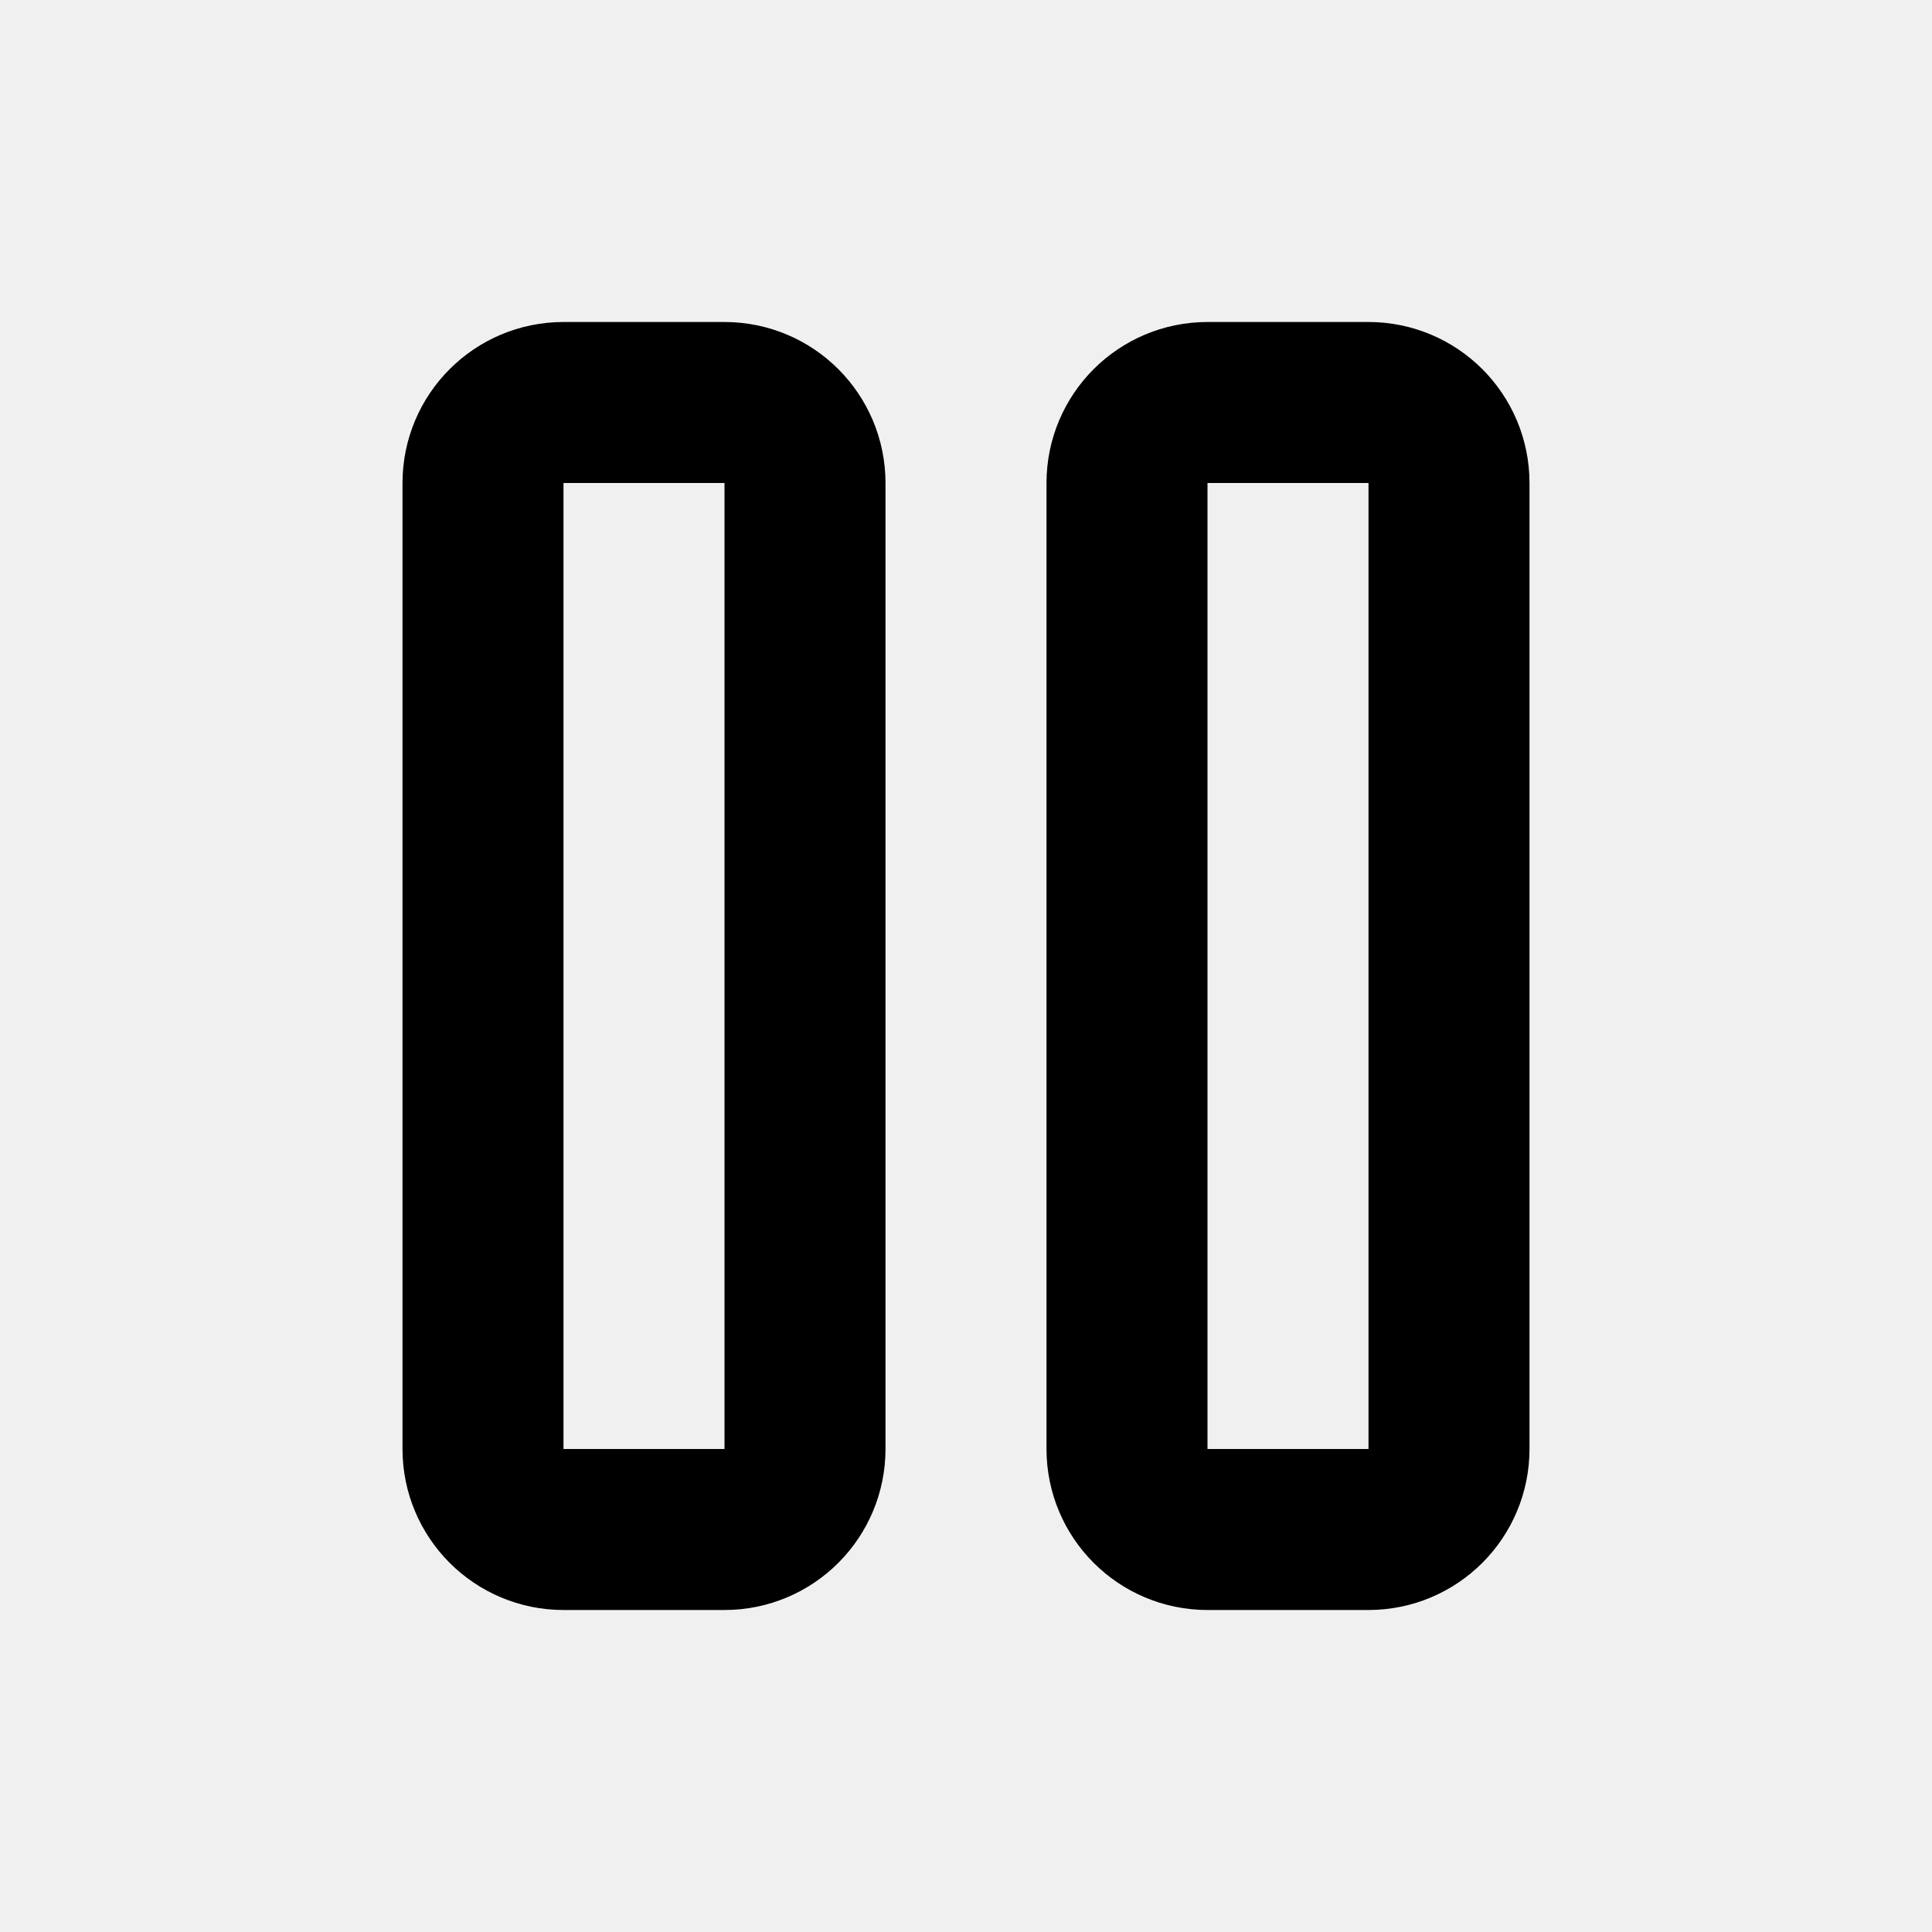
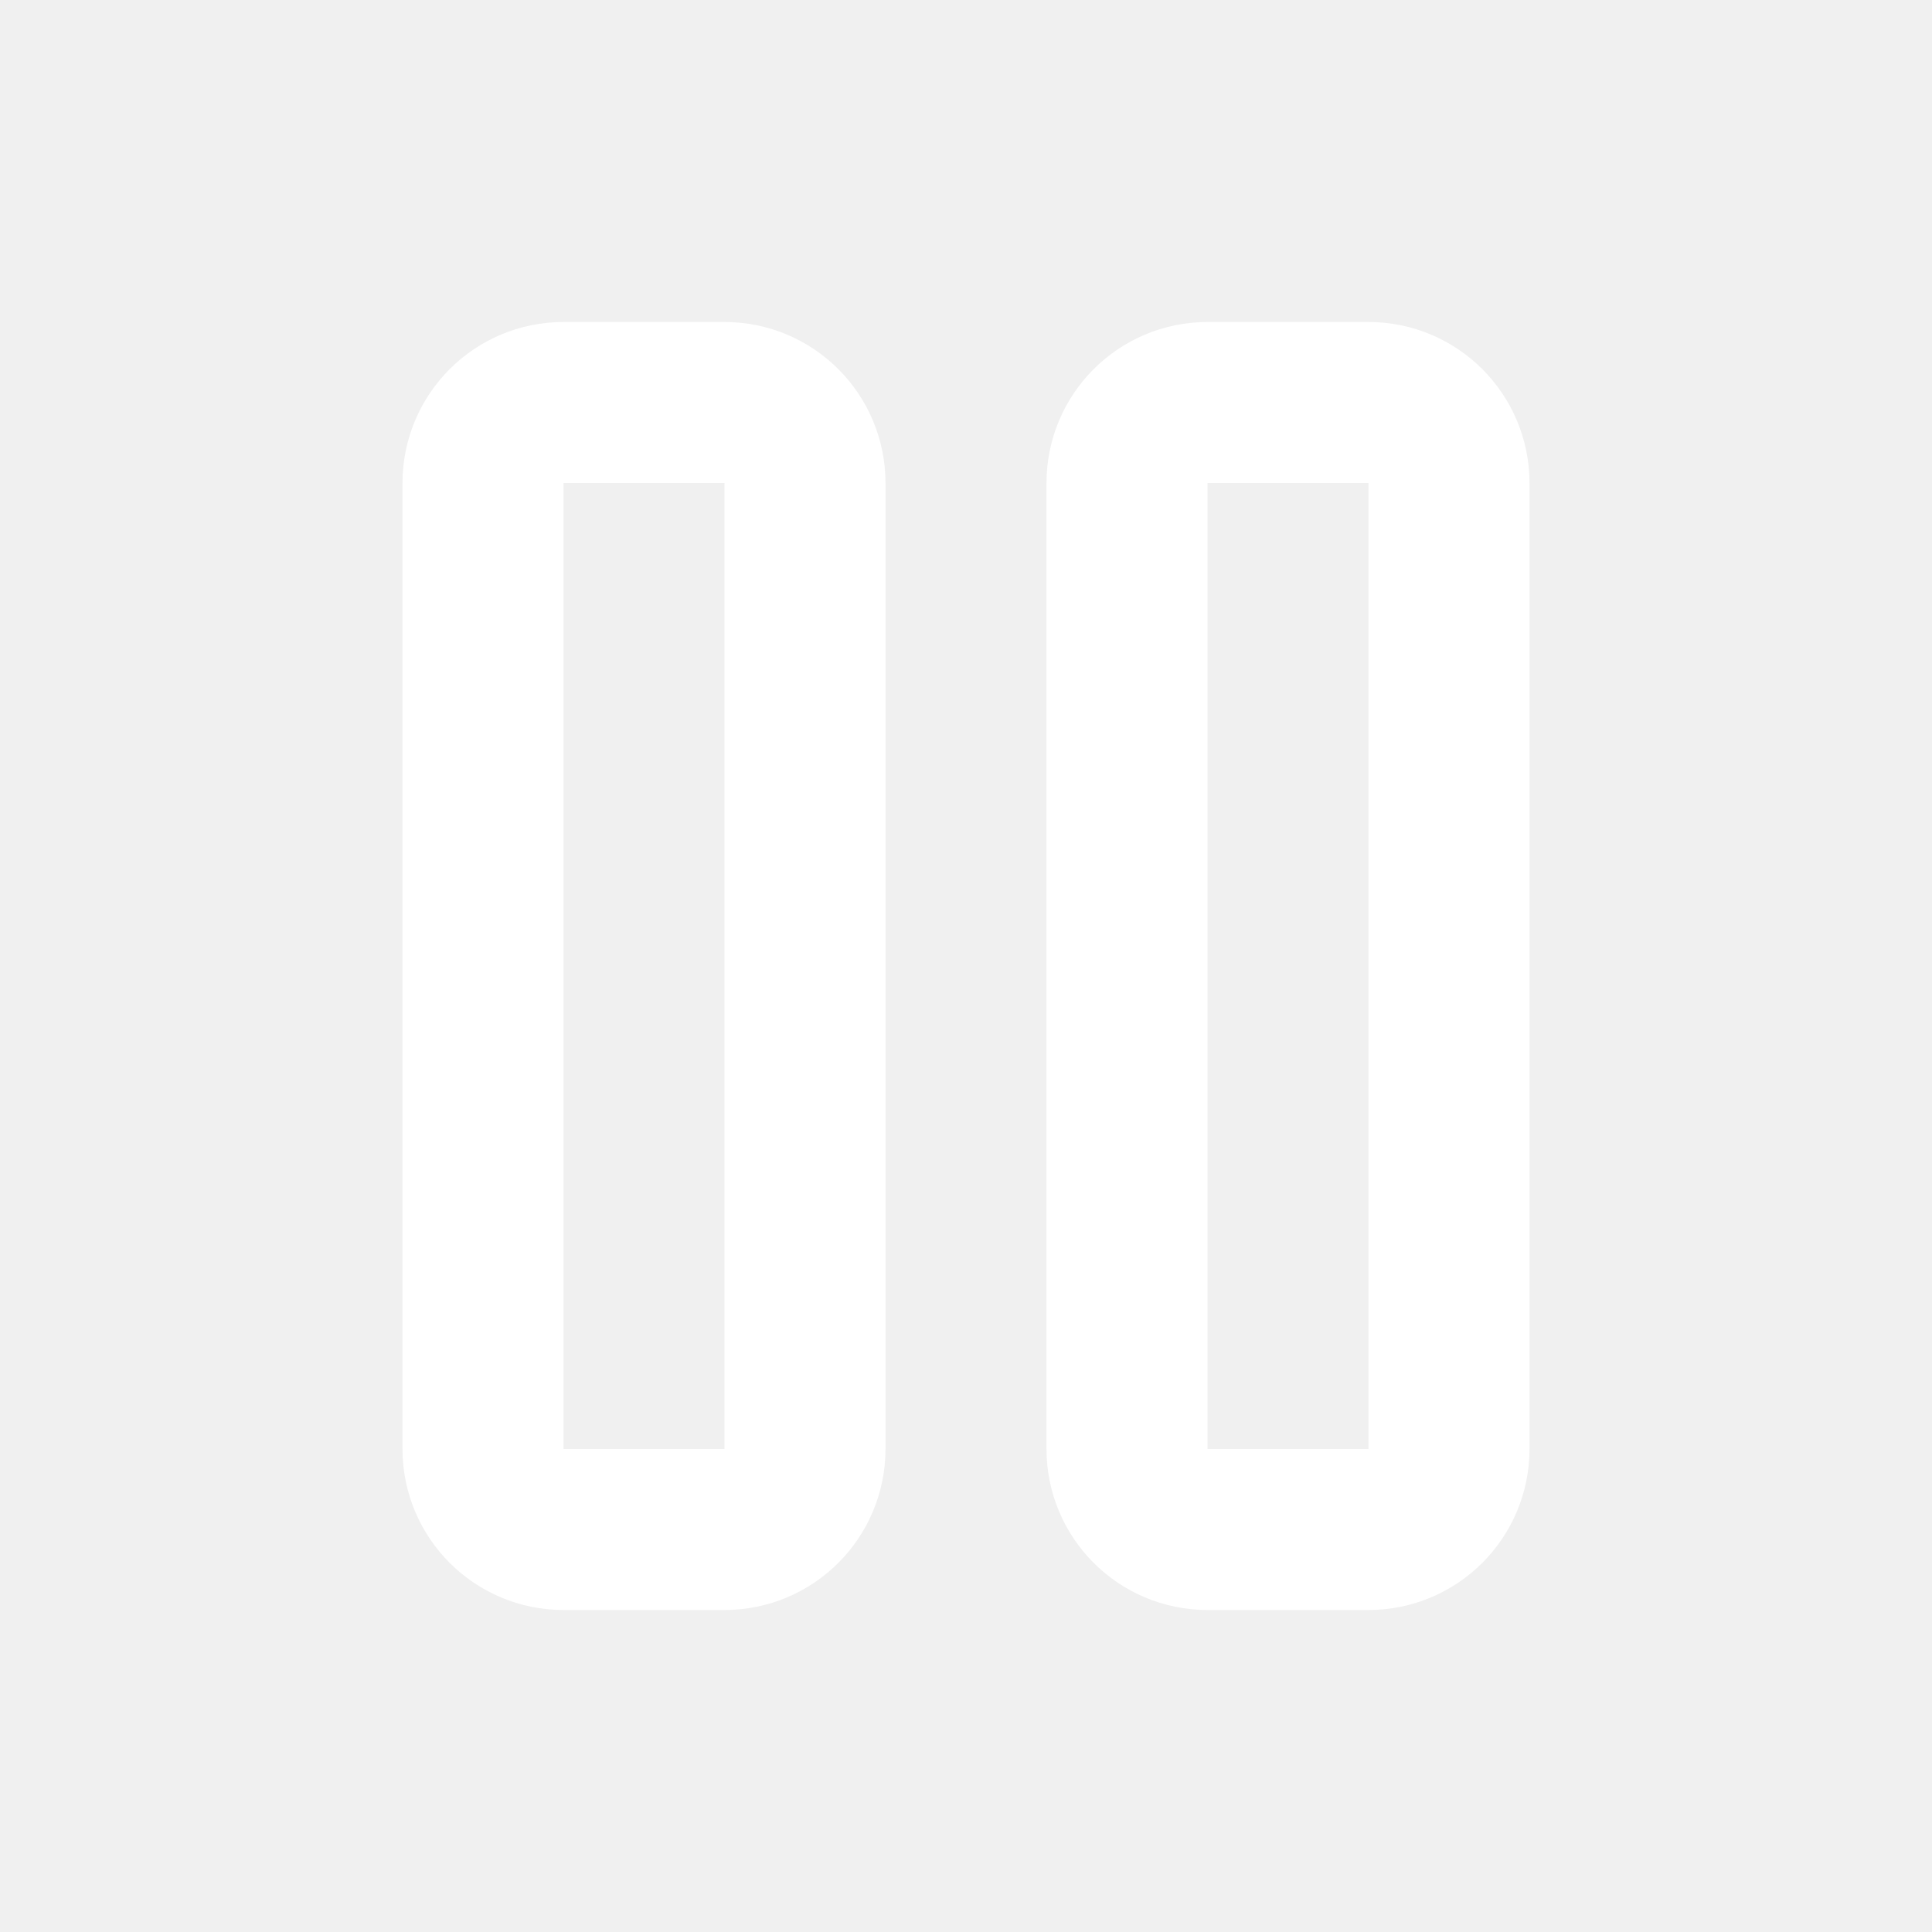
- <svg xmlns="http://www.w3.org/2000/svg" width="24" height="24" viewBox="0 0 24 24" fill="none" stroke="currentColor" stroke-width="2" stroke-linecap="round" stroke-linejoin="round" class="icon icon-tabler icons-tabler-outline icon-tabler-player-pause">
+ <svg xmlns="http://www.w3.org/2000/svg" width="24" height="24" viewBox="0 0 24 24" fill="none" stroke="#ffffff" stroke-width="2" stroke-linecap="round" stroke-linejoin="round" class="icon icon-tabler icons-tabler-outline icon-tabler-player-pause">
  <path stroke="none" d="M0 0h24v24H0z" fill="none" />
  <path d="M6 6a1 1 0 0 1 1 -1h2a1 1 0 0 1 1 1v12a1 1 0 0 1 -1 1h-2a1 1 0 0 1 -1 -1l0 -12" />
  <path d="M14 6a1 1 0 0 1 1 -1h2a1 1 0 0 1 1 1v12a1 1 0 0 1 -1 1h-2a1 1 0 0 1 -1 -1l0 -12" />
</svg>
